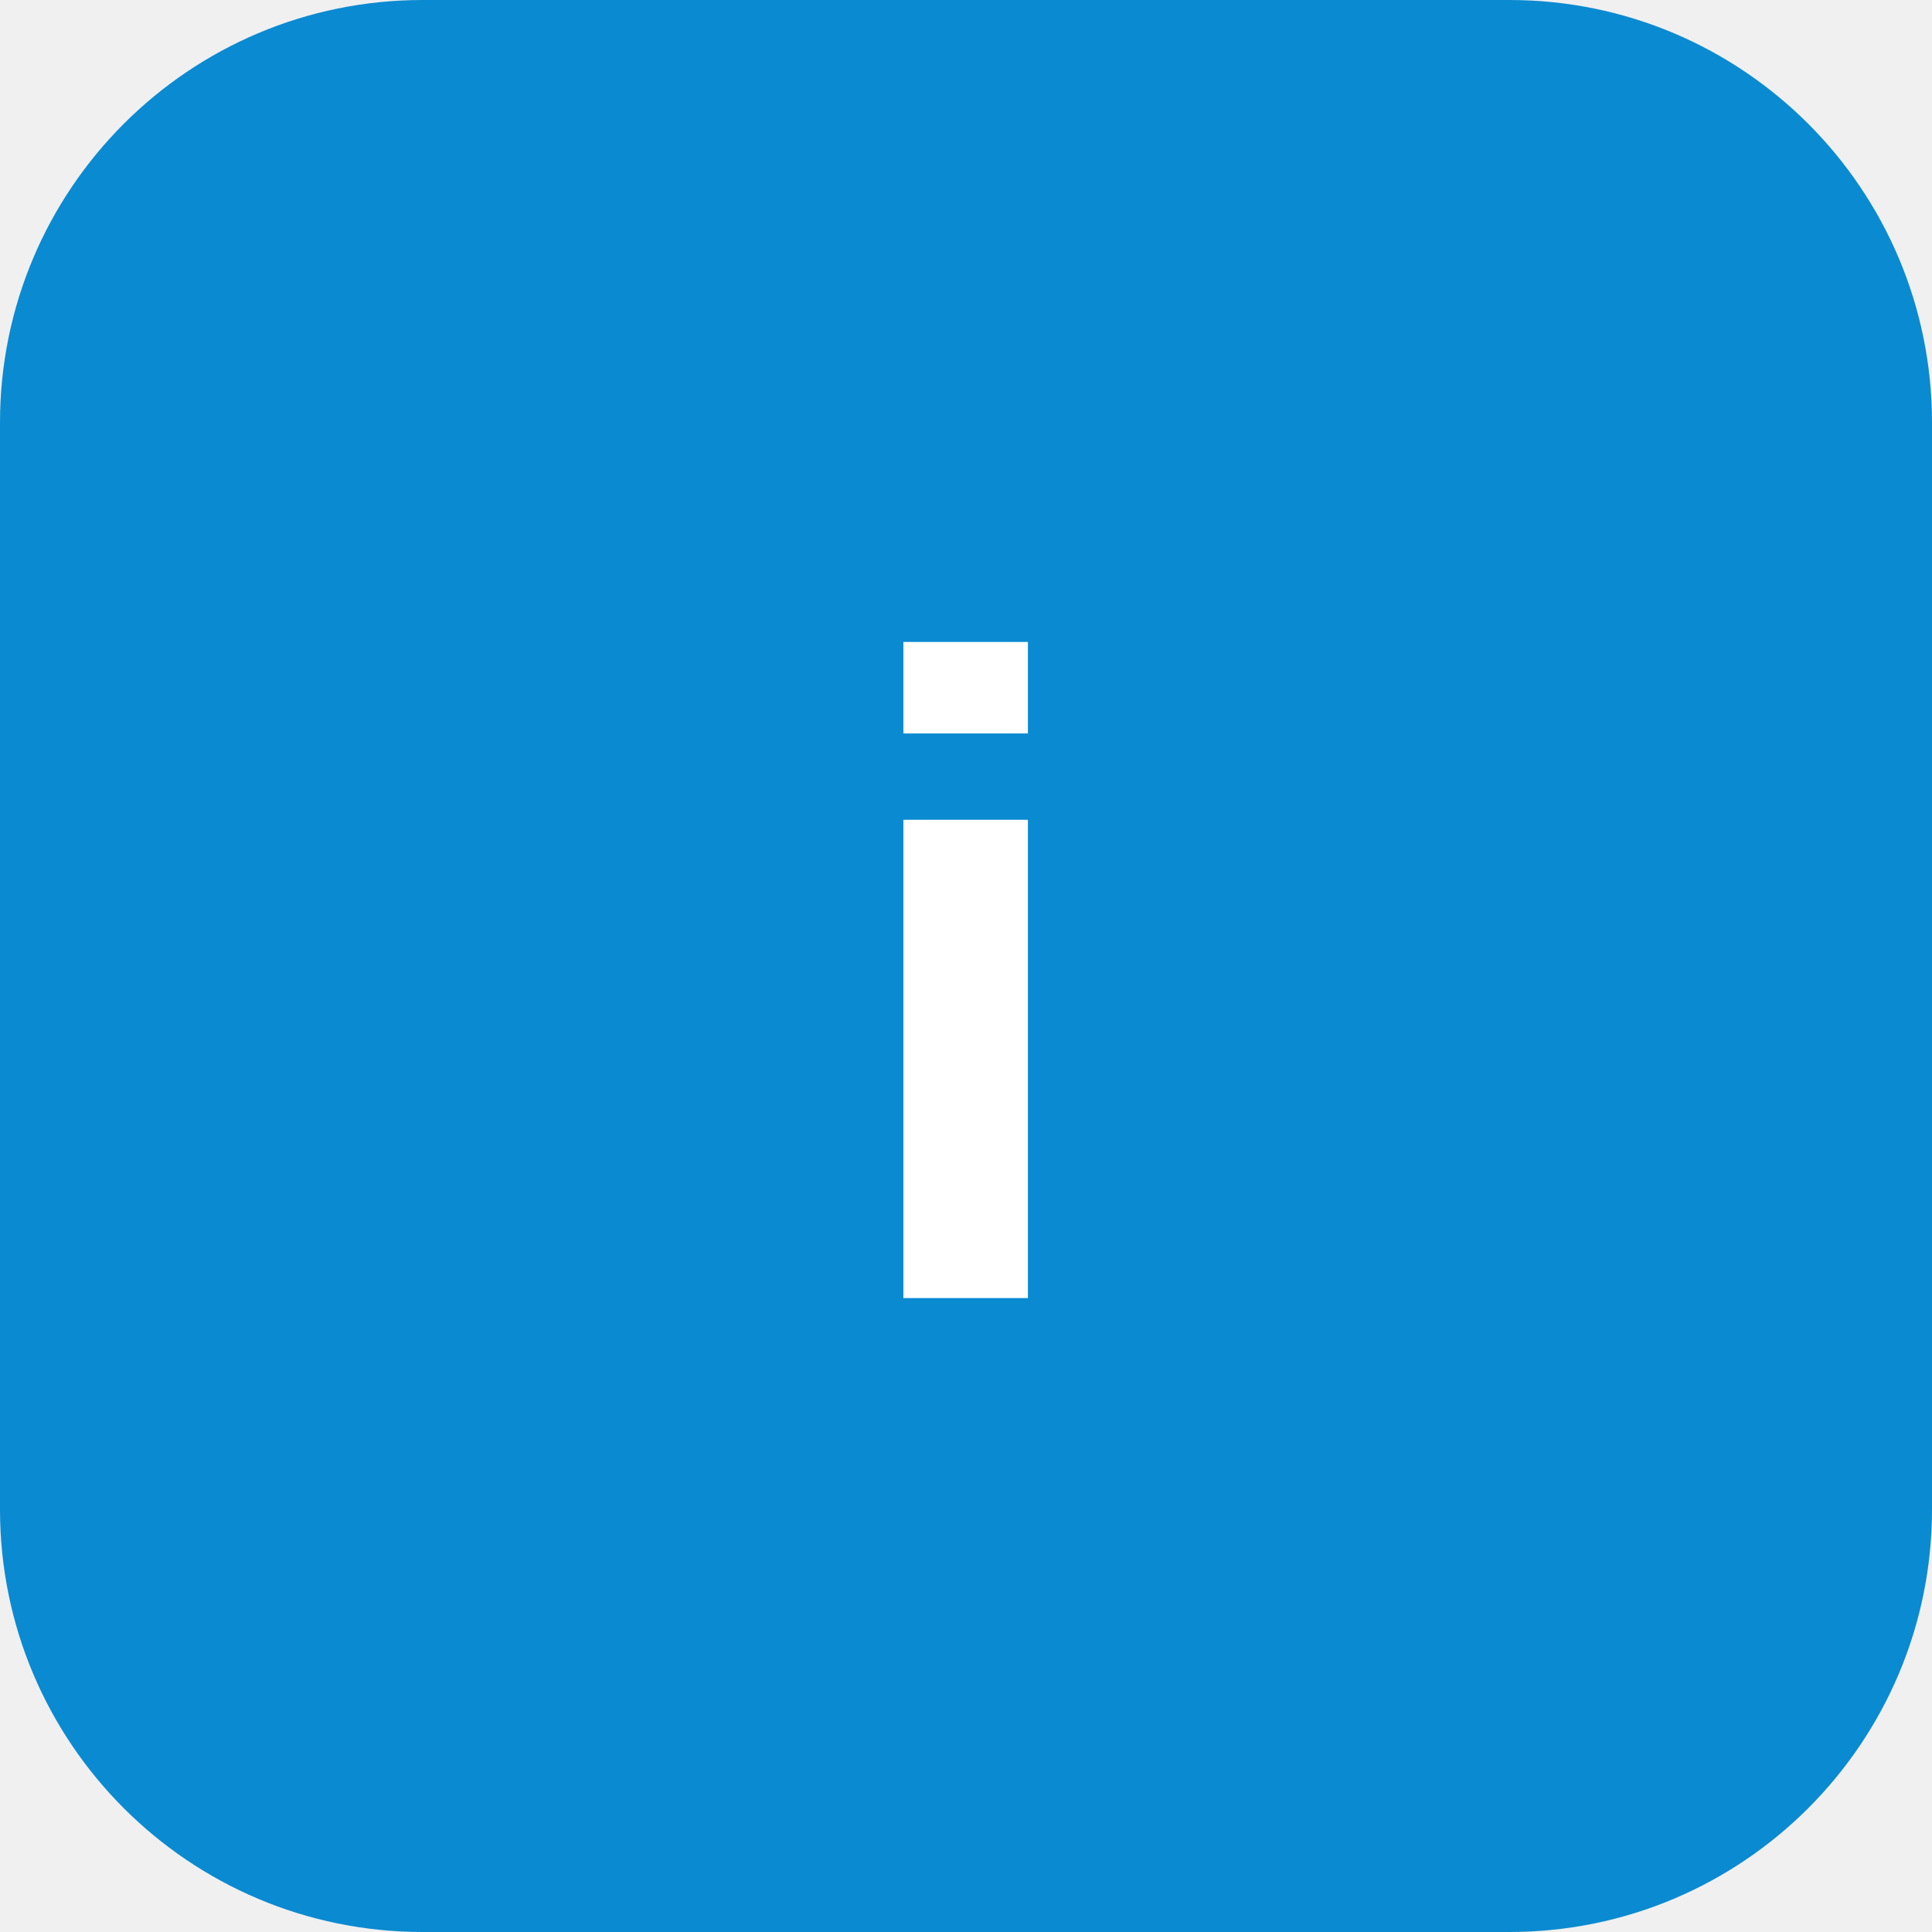
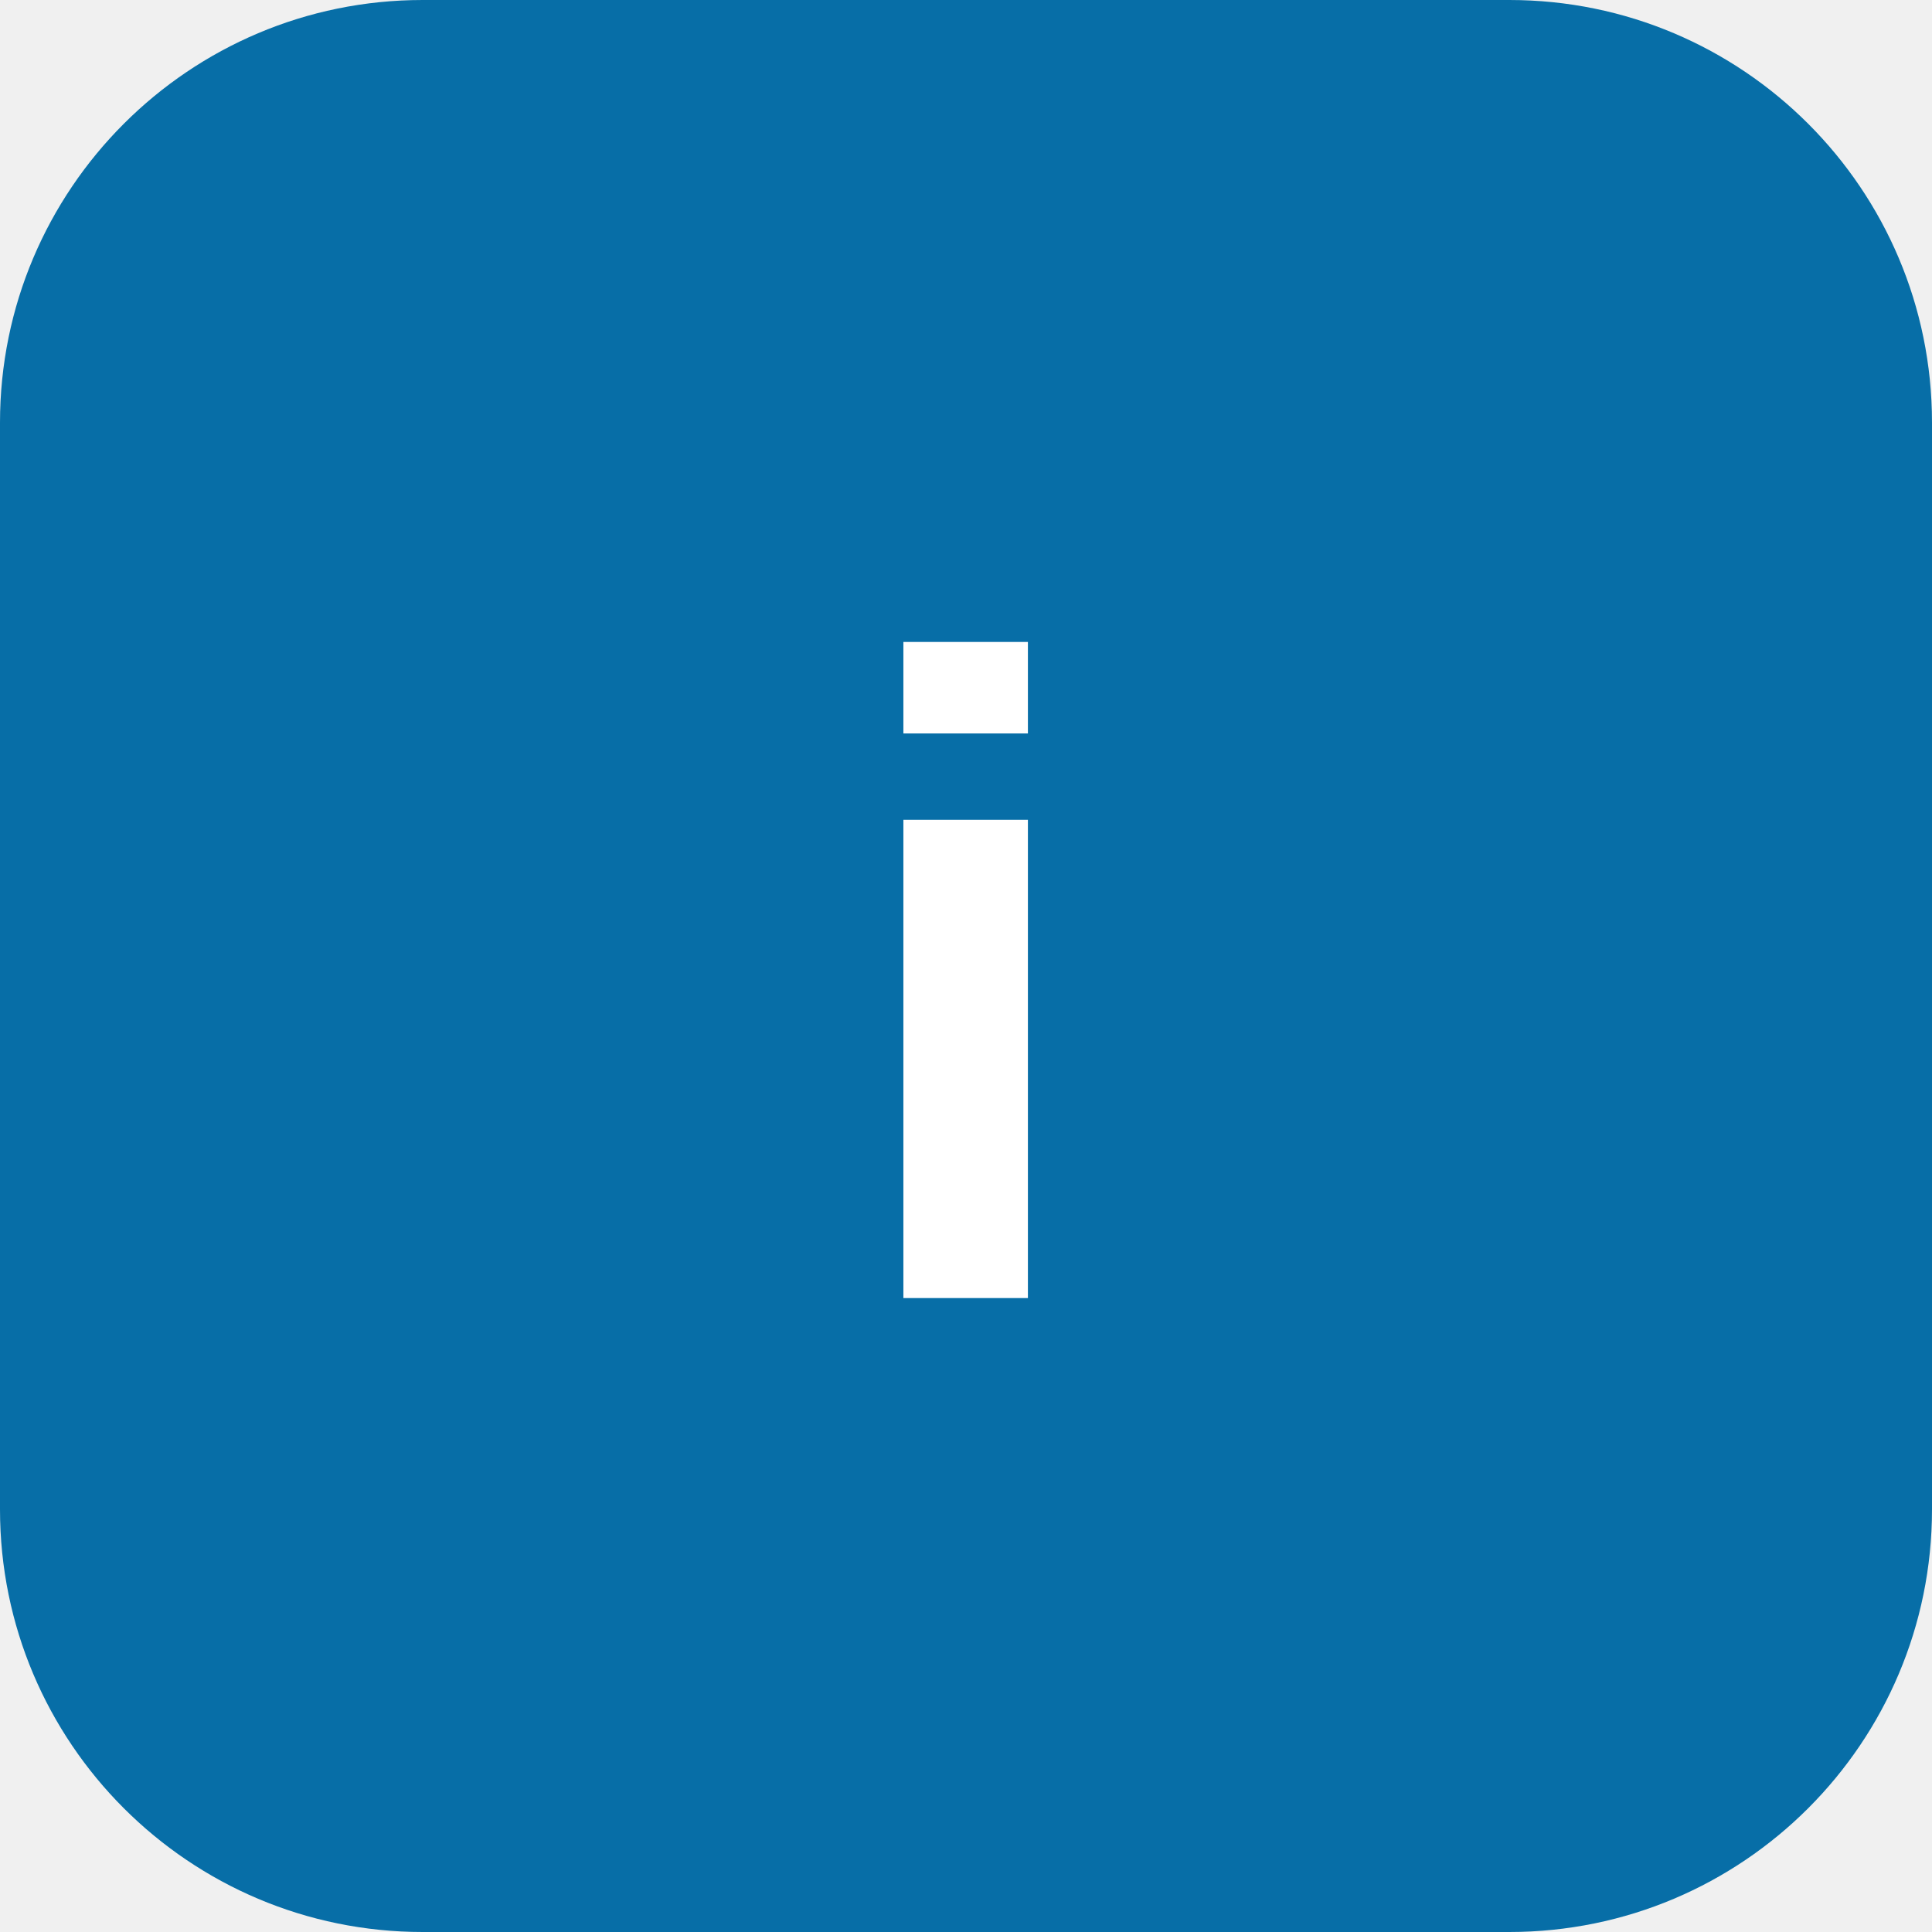
<svg xmlns="http://www.w3.org/2000/svg" viewBox="0 0 64 64">
-   <rect width="64" height="64" rx="14" fill="#0a8ad1" />
+   <rect width="64" height="64" rx="14" fill="#076ea7" />
  <text x="32" y="43" font-family="Arial,sans-serif" font-size="30" font-weight="700" text-anchor="middle" fill="#fff">i</text>
</svg>
